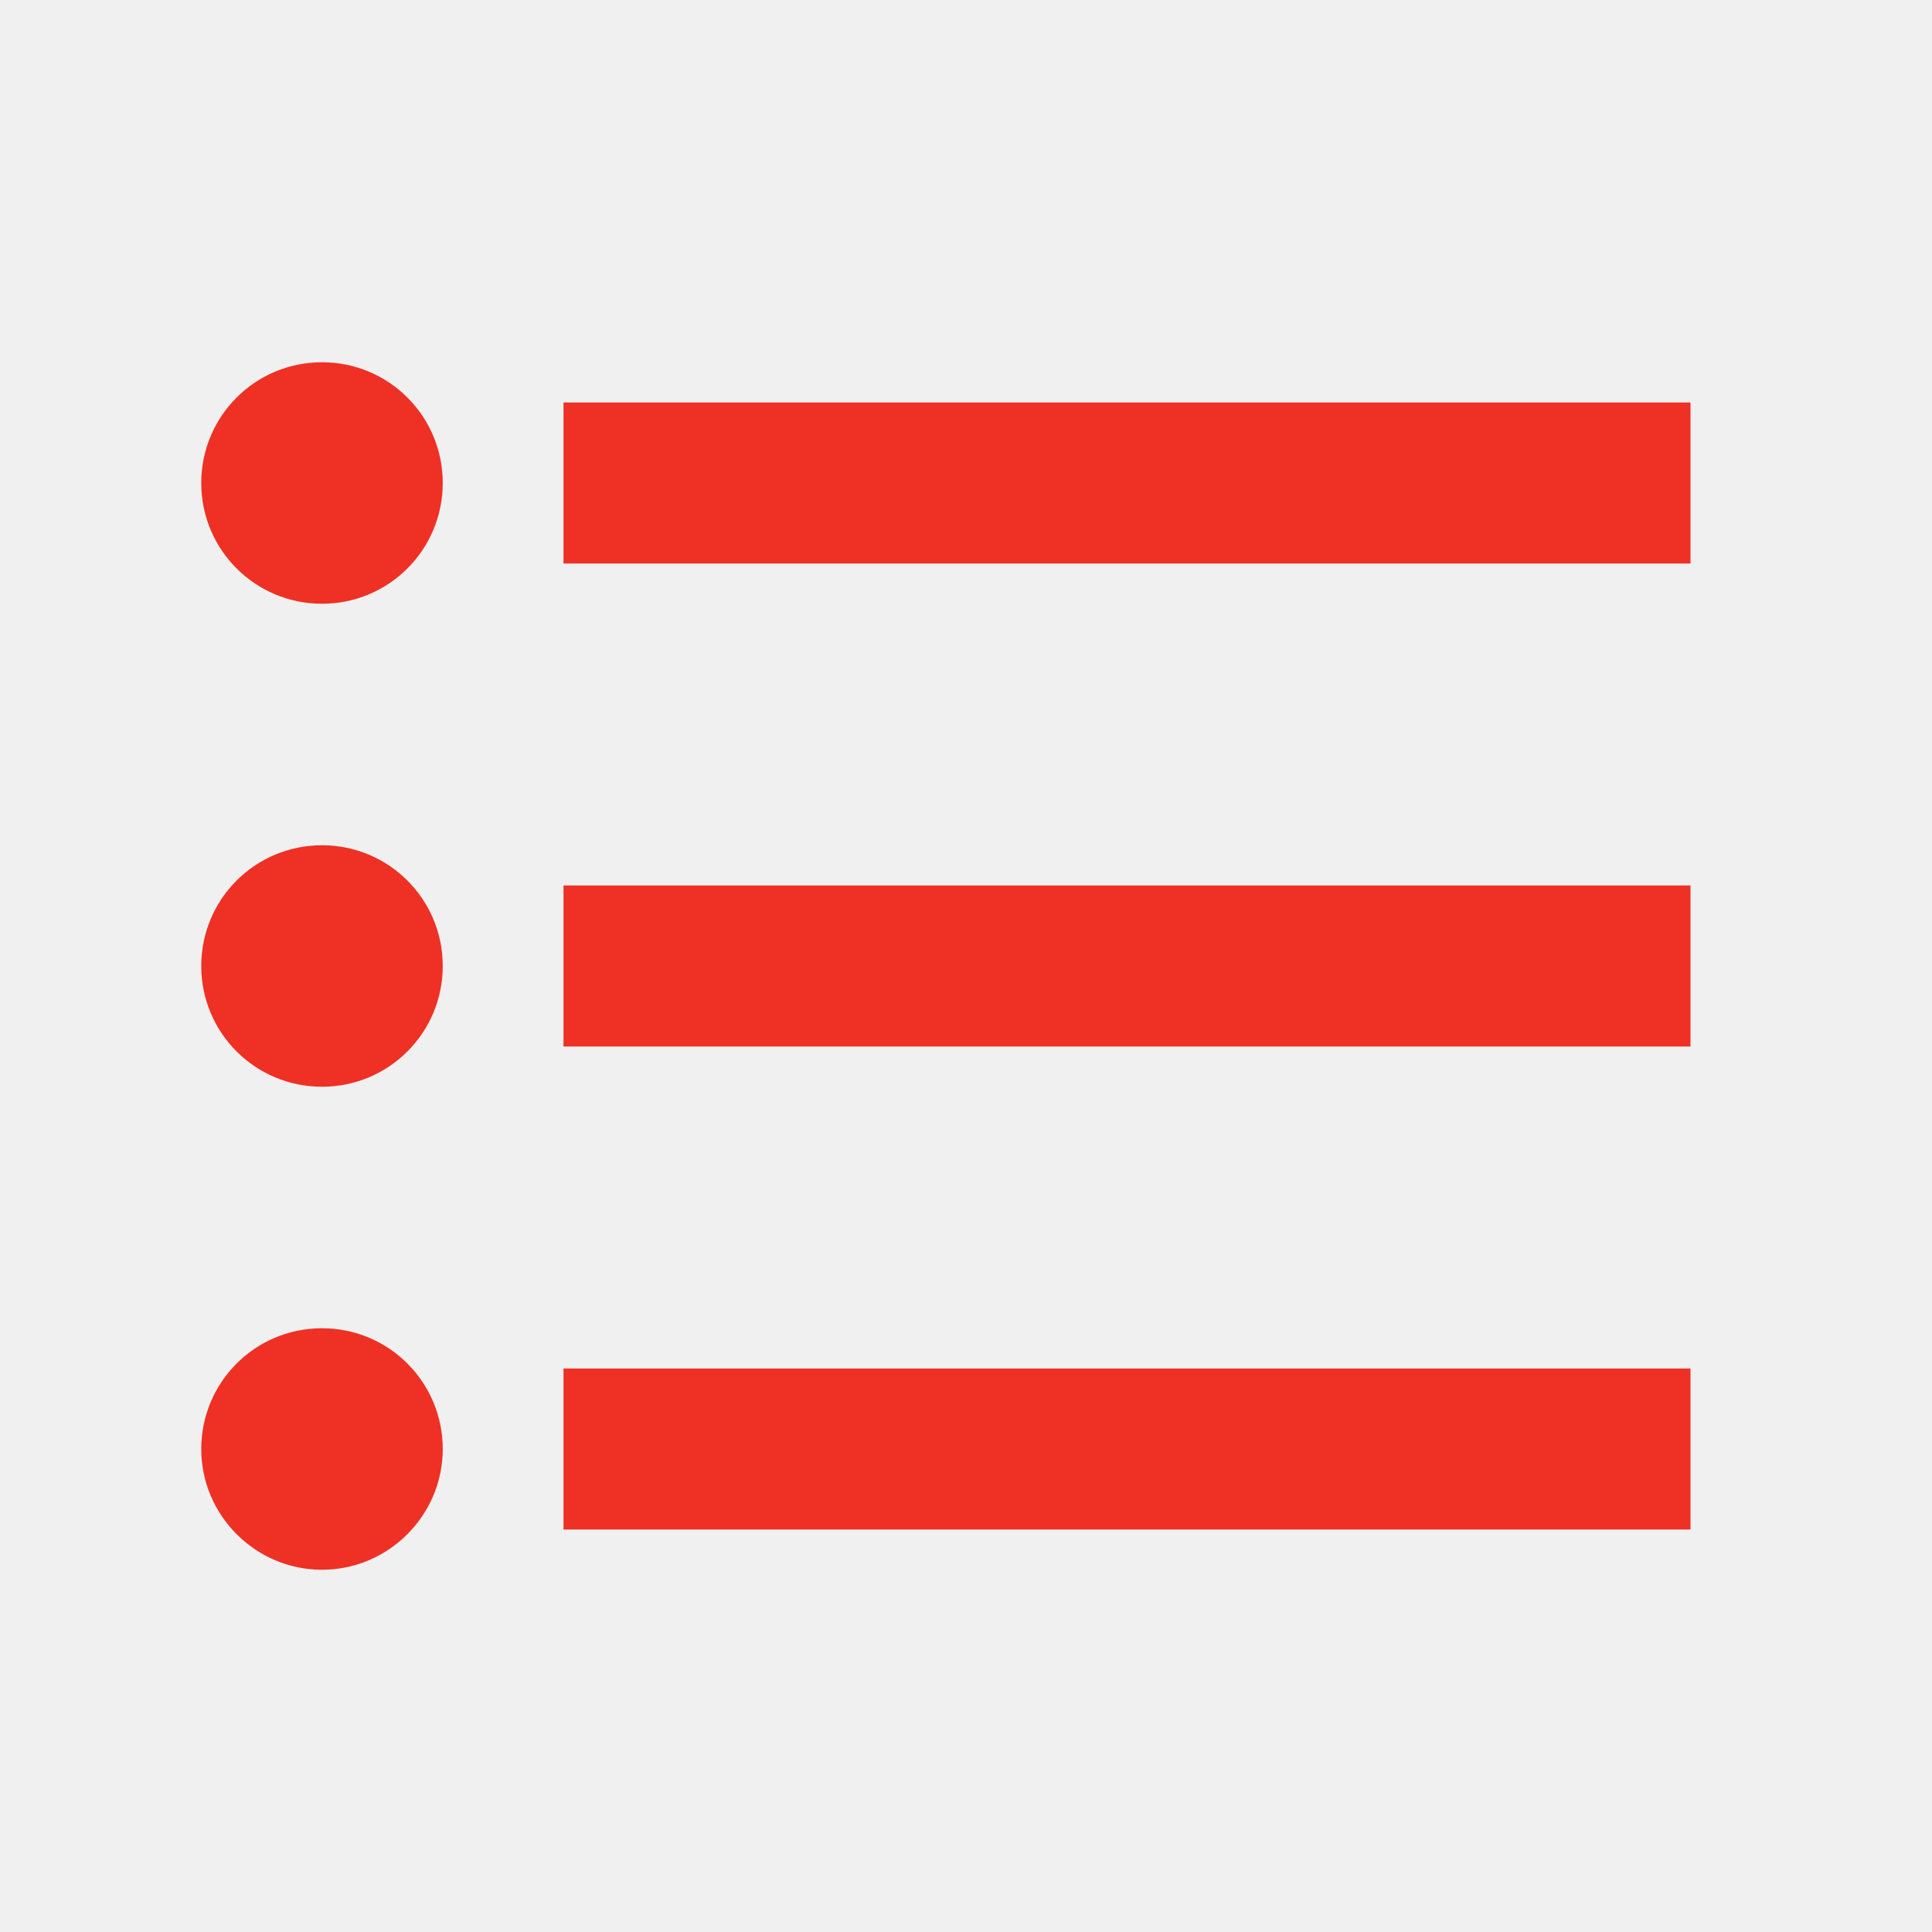
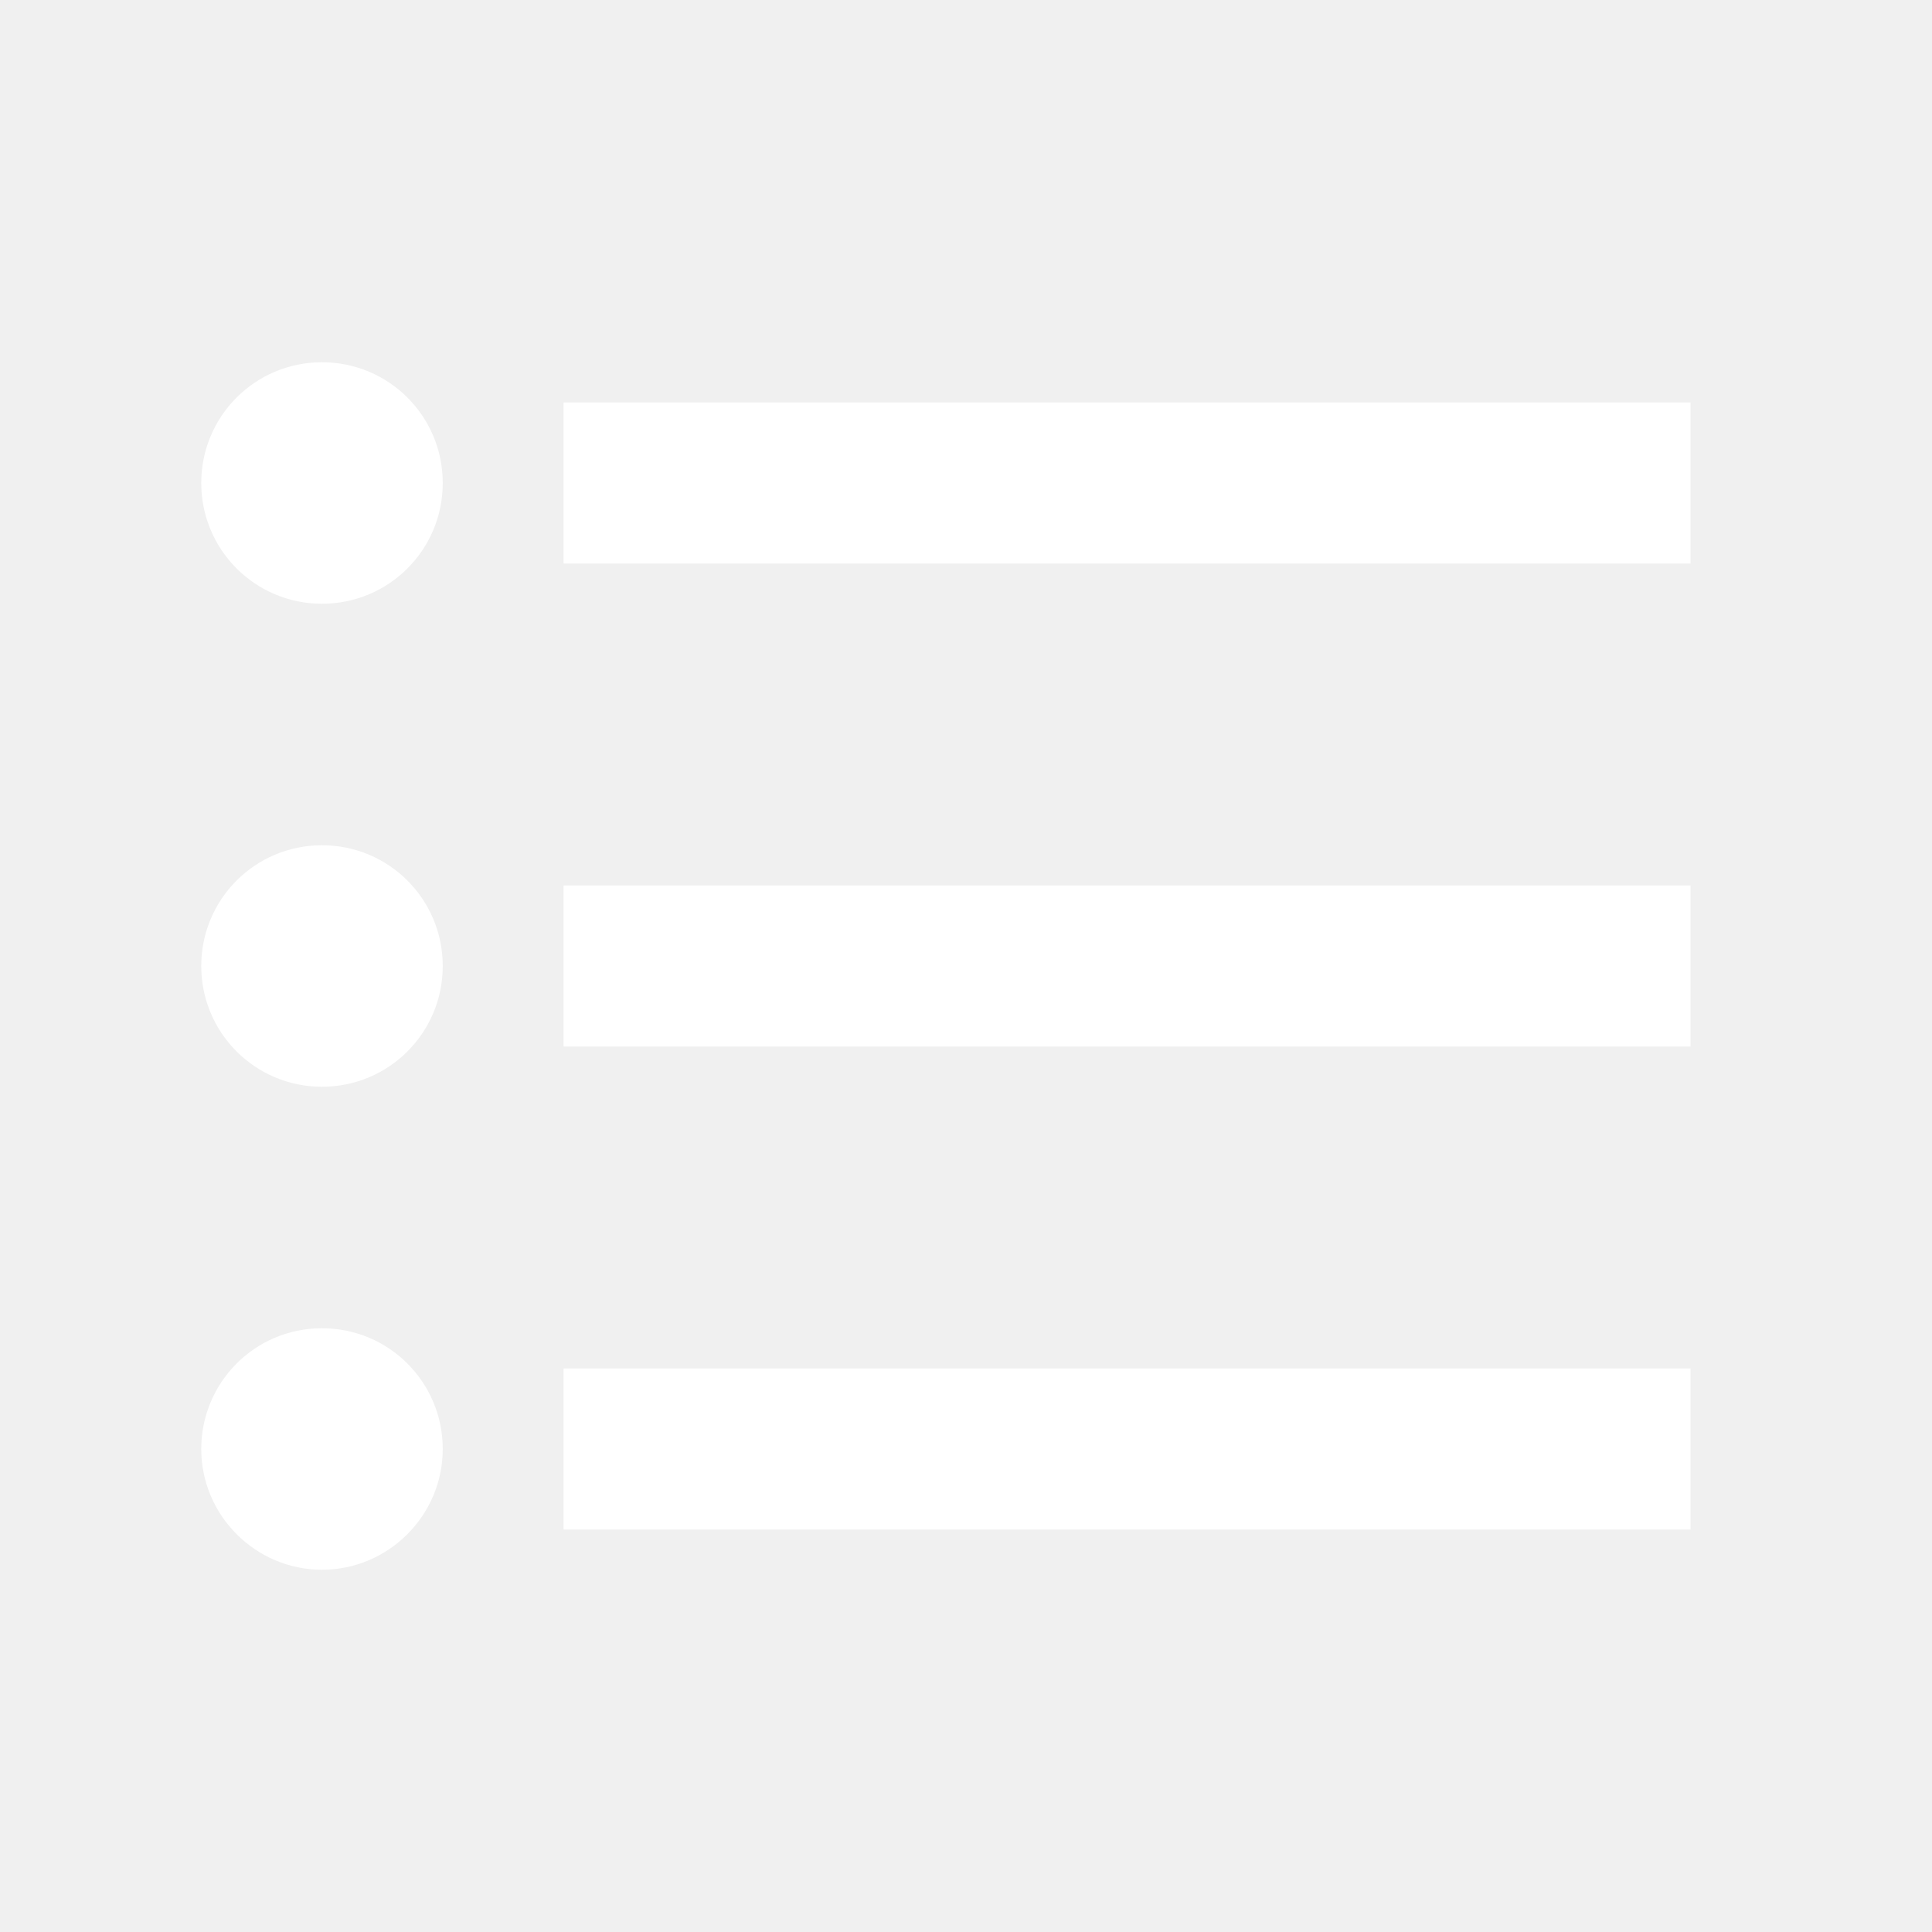
<svg xmlns="http://www.w3.org/2000/svg" width="48" height="48" viewBox="0 0 48 48">
-   <path fill="#ee3124" d="M8 21c-1.66 0-3 1.34-3 3s1.34 3 3 3 3-1.34 3-3-1.34-3-3-3zM8 9c-1.66 0-3 1.34-3 3s1.34 3 3 3 3-1.34 3-3-1.34-3-3-3zm0 24c-1.67 0-3 1.35-3 3s1.35 3 3 3 3-1.35 3-3-1.33-3-3-3zm6 5h28v-4H14v4zm0-12h28v-4H14v4zm0-16v4h28v-4H14z" />
+   <path fill="#fff" d="M8 21c-1.66 0-3 1.34-3 3s1.34 3 3 3 3-1.34 3-3-1.34-3-3-3zM8 9c-1.66 0-3 1.34-3 3s1.34 3 3 3 3-1.34 3-3-1.34-3-3-3zm0 24c-1.67 0-3 1.35-3 3s1.35 3 3 3 3-1.35 3-3-1.33-3-3-3zm6 5h28v-4H14v4zm0-12h28v-4H14v4zm0-16v4h28v-4H14z" />
  <path fill="none" d="M0 0h48v48H0V0z" />
</svg>
